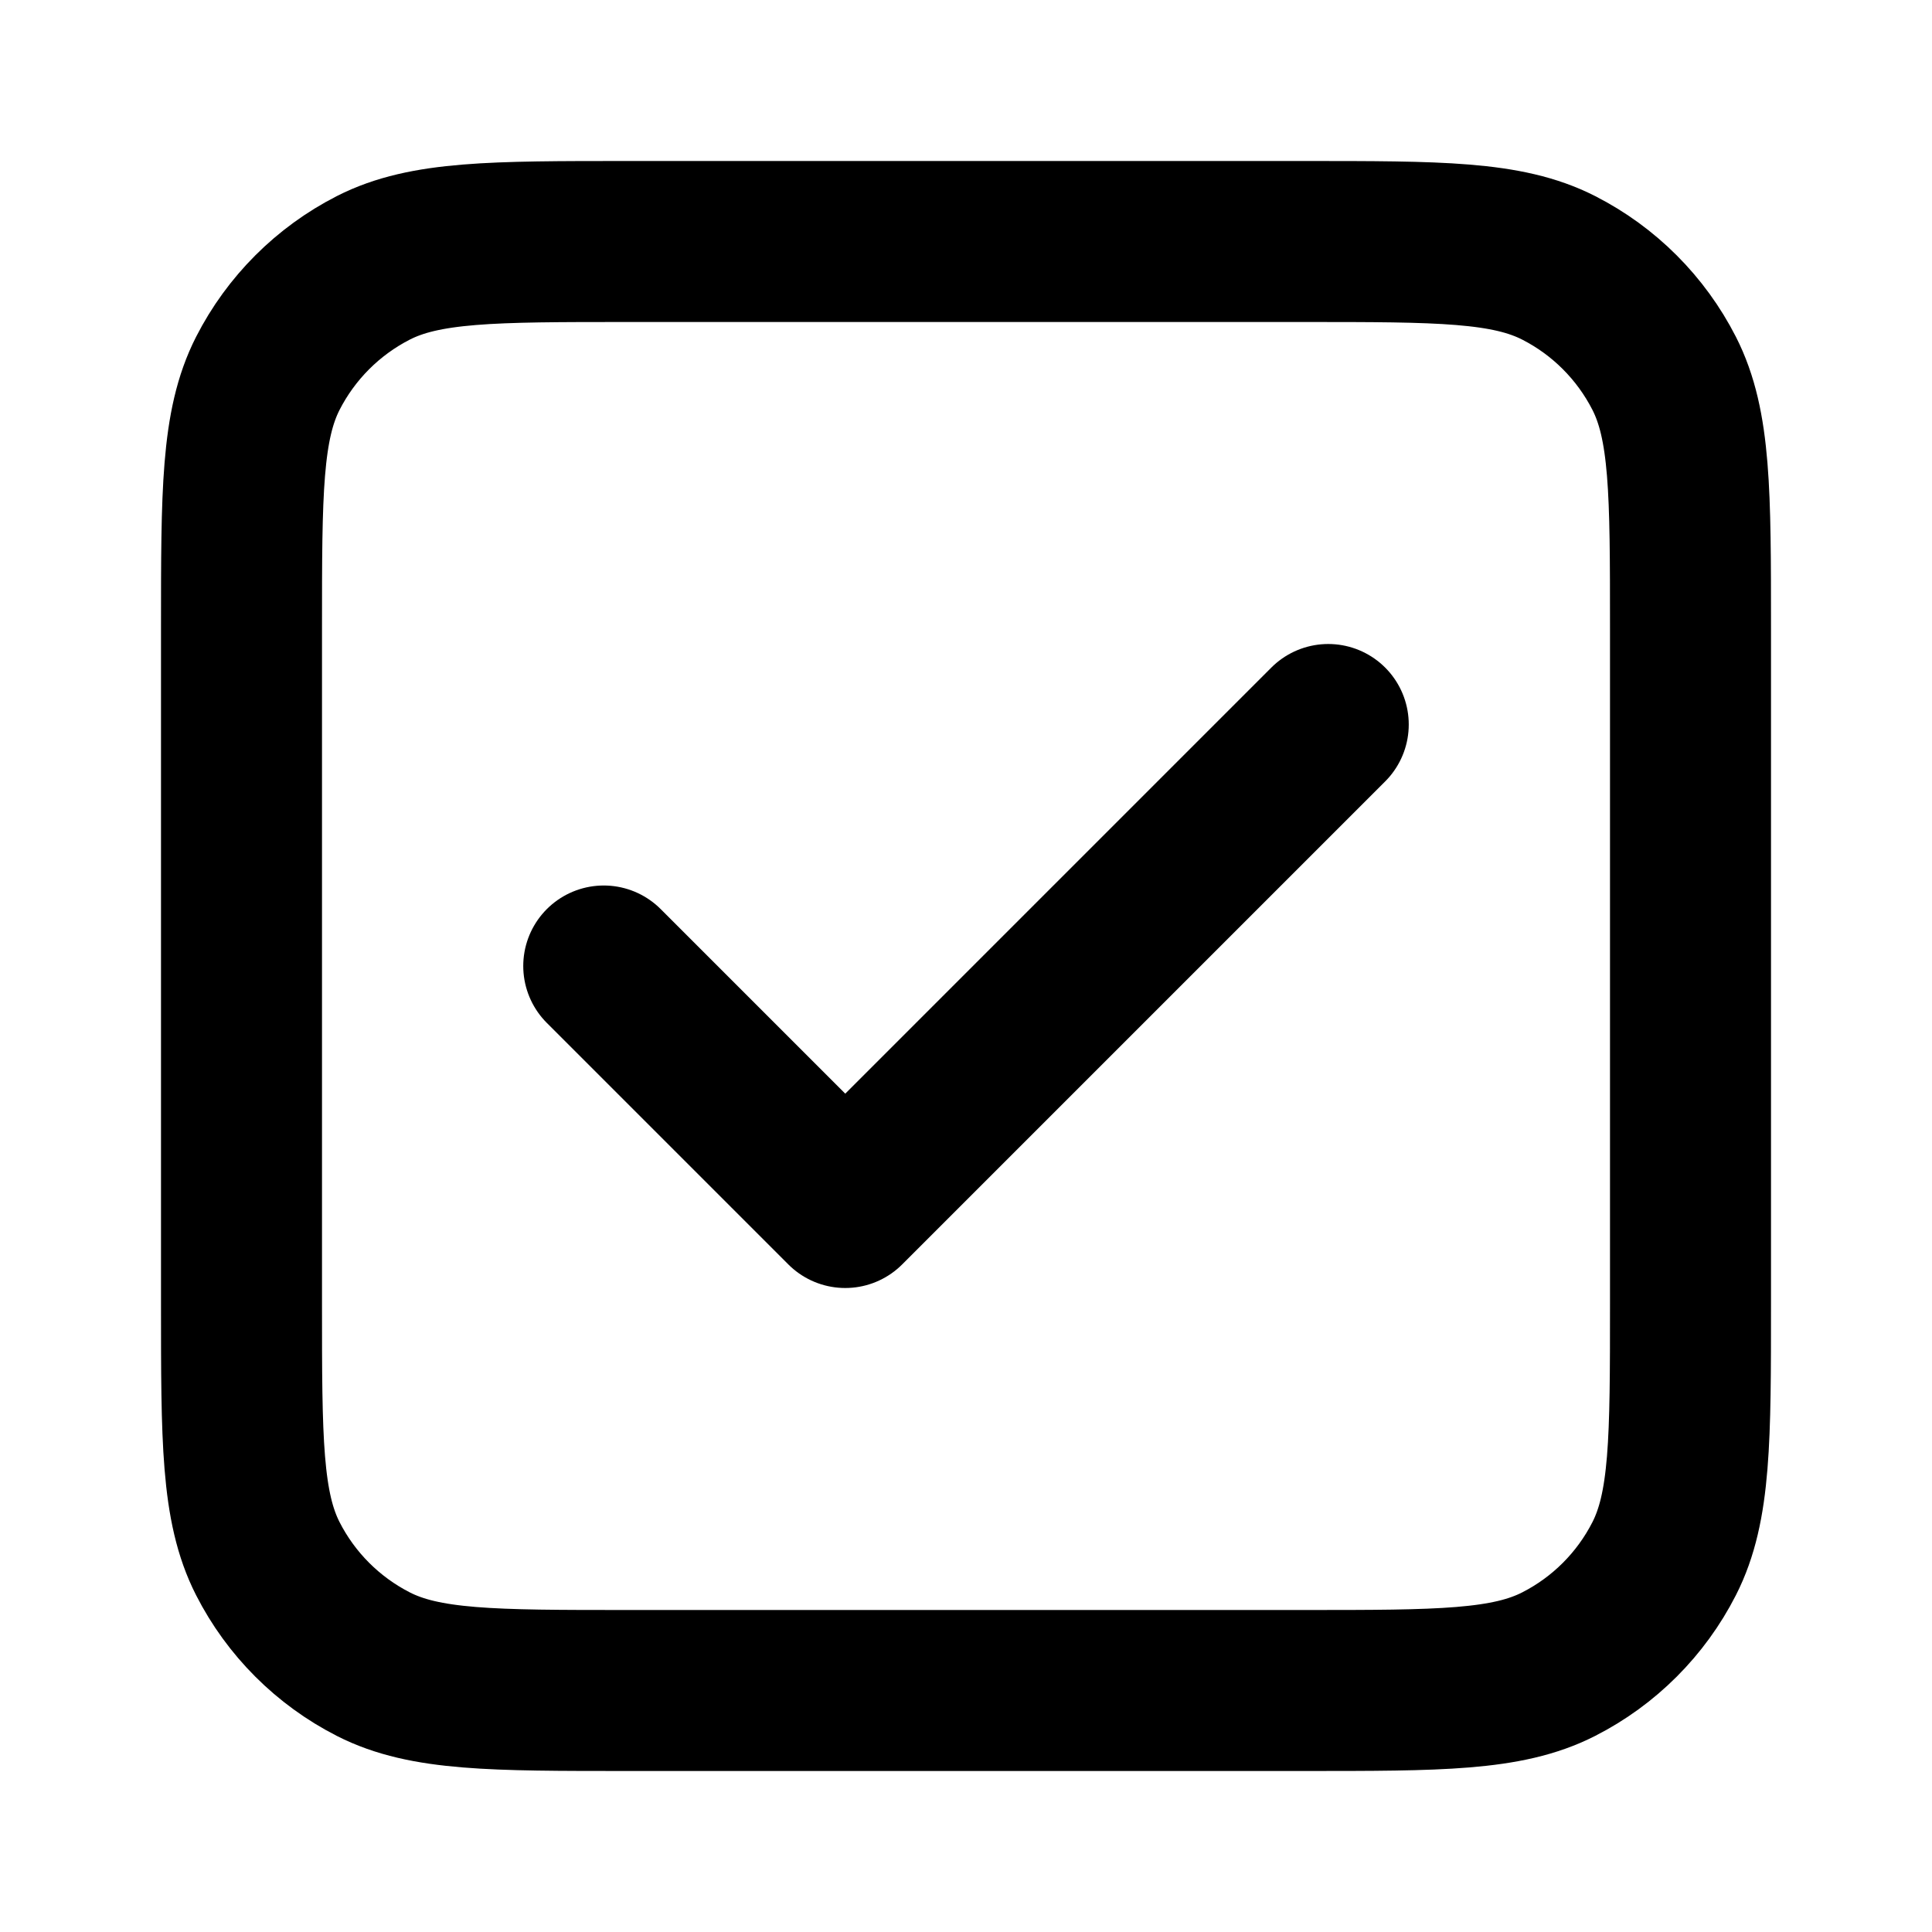
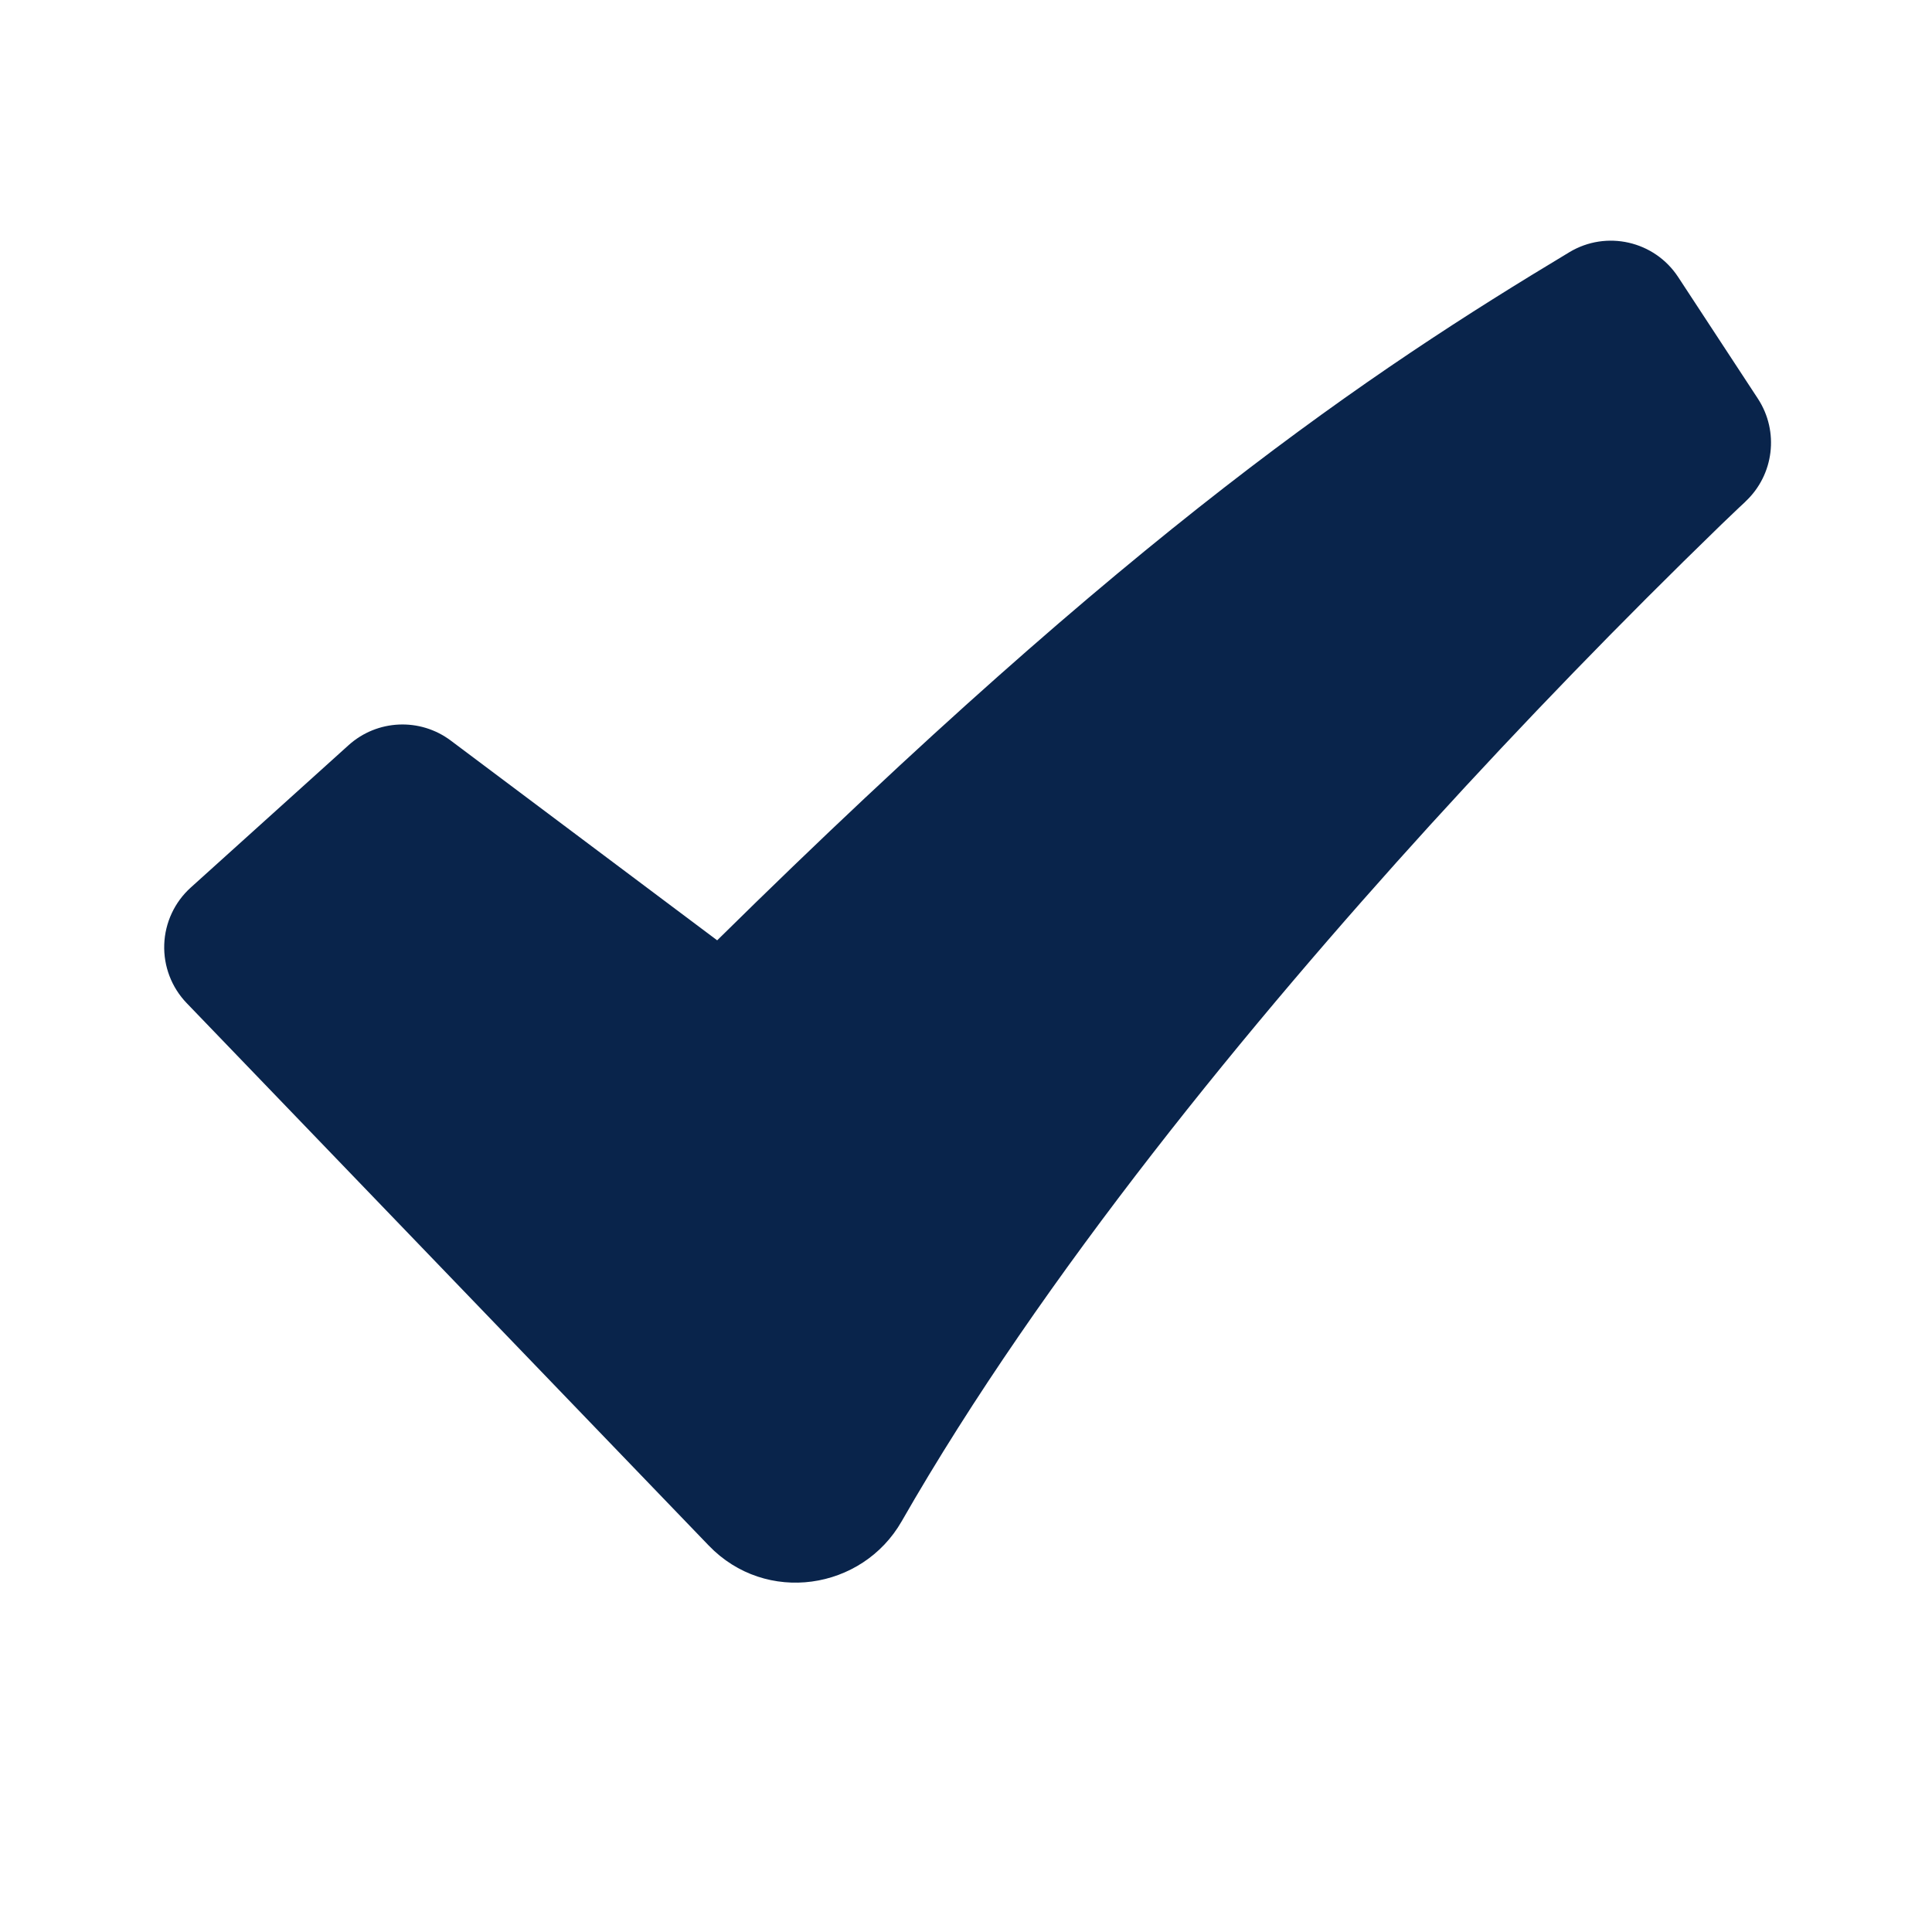
- <svg xmlns="http://www.w3.org/2000/svg" width="100%" height="100%" viewBox="0 0 24 24" fill="none">
-   <path d="M7.5 12L10.5 15L16.5 9M7.8 21H16.2C17.88 21 18.72 21 19.362 20.673C19.927 20.385 20.385 19.927 20.673 19.362C21 18.72 21 17.88 21 16.2V7.8C21 6.12 21 5.28 20.673 4.638C20.385 4.074 19.927 3.615 19.362 3.327C18.72 3 17.88 3 16.2 3H7.8C6.12 3 5.28 3 4.638 3.327C4.074 3.615 3.615 4.074 3.327 4.638C3 5.28 3 6.12 3 7.8V16.2C3 17.88 3 18.72 3.327 19.362C3.615 19.927 4.074 20.385 4.638 20.673C5.28 21 6.12 21 7.8 21Z" stroke="currentColor" stroke-width="2" stroke-linecap="round" stroke-linejoin="round" />
+ <svg xmlns="http://www.w3.org/2000/svg" width="24" height="24">
+   <g fill="none" fill-rule="evenodd">
+     <path d="M24 0v24H0V0zM12.594 23.258l-.012.002-.071.035-.02.004-.014-.004-.071-.036c-.01-.003-.019 0-.024.006l-.004.01-.017.428.005.02.01.013.104.074.015.004.012-.004.104-.074.012-.016.004-.017-.017-.427c-.002-.01-.009-.017-.016-.018m.264-.113-.014.002-.184.093-.01.01-.003.011.018.43.005.012.008.008.201.092c.012.004.023 0 .029-.008l.004-.014-.034-.614c-.003-.012-.01-.02-.02-.022m-.715.002a.023.023 0 0 0-.027.006l-.006.014-.034.614c0 .012.007.02.017.024l.015-.002.201-.093.01-.008.003-.011.018-.43-.003-.012-.01-.01z" />
+     <path fill="#09244B" d="M19.495 3.133a1 1 0 0 1 1.352.309l.99 1.51a1 1 0 0 1-.155 1.279l-.003.004-.014.013-.057.053-.225.215a83.86 83.86 0 0 0-3.62 3.736c-2.197 2.416-4.806 5.578-6.562 8.646-.49.856-1.687 1.04-2.397.301l-6.485-6.738a1 1 0 0 1 .051-1.436l1.96-1.768A1 1 0 0 1 5.6 9.2l3.309 2.481c5.169-5.097 8.1-7.053 10.586-8.548" />
+   </g>
</svg>
